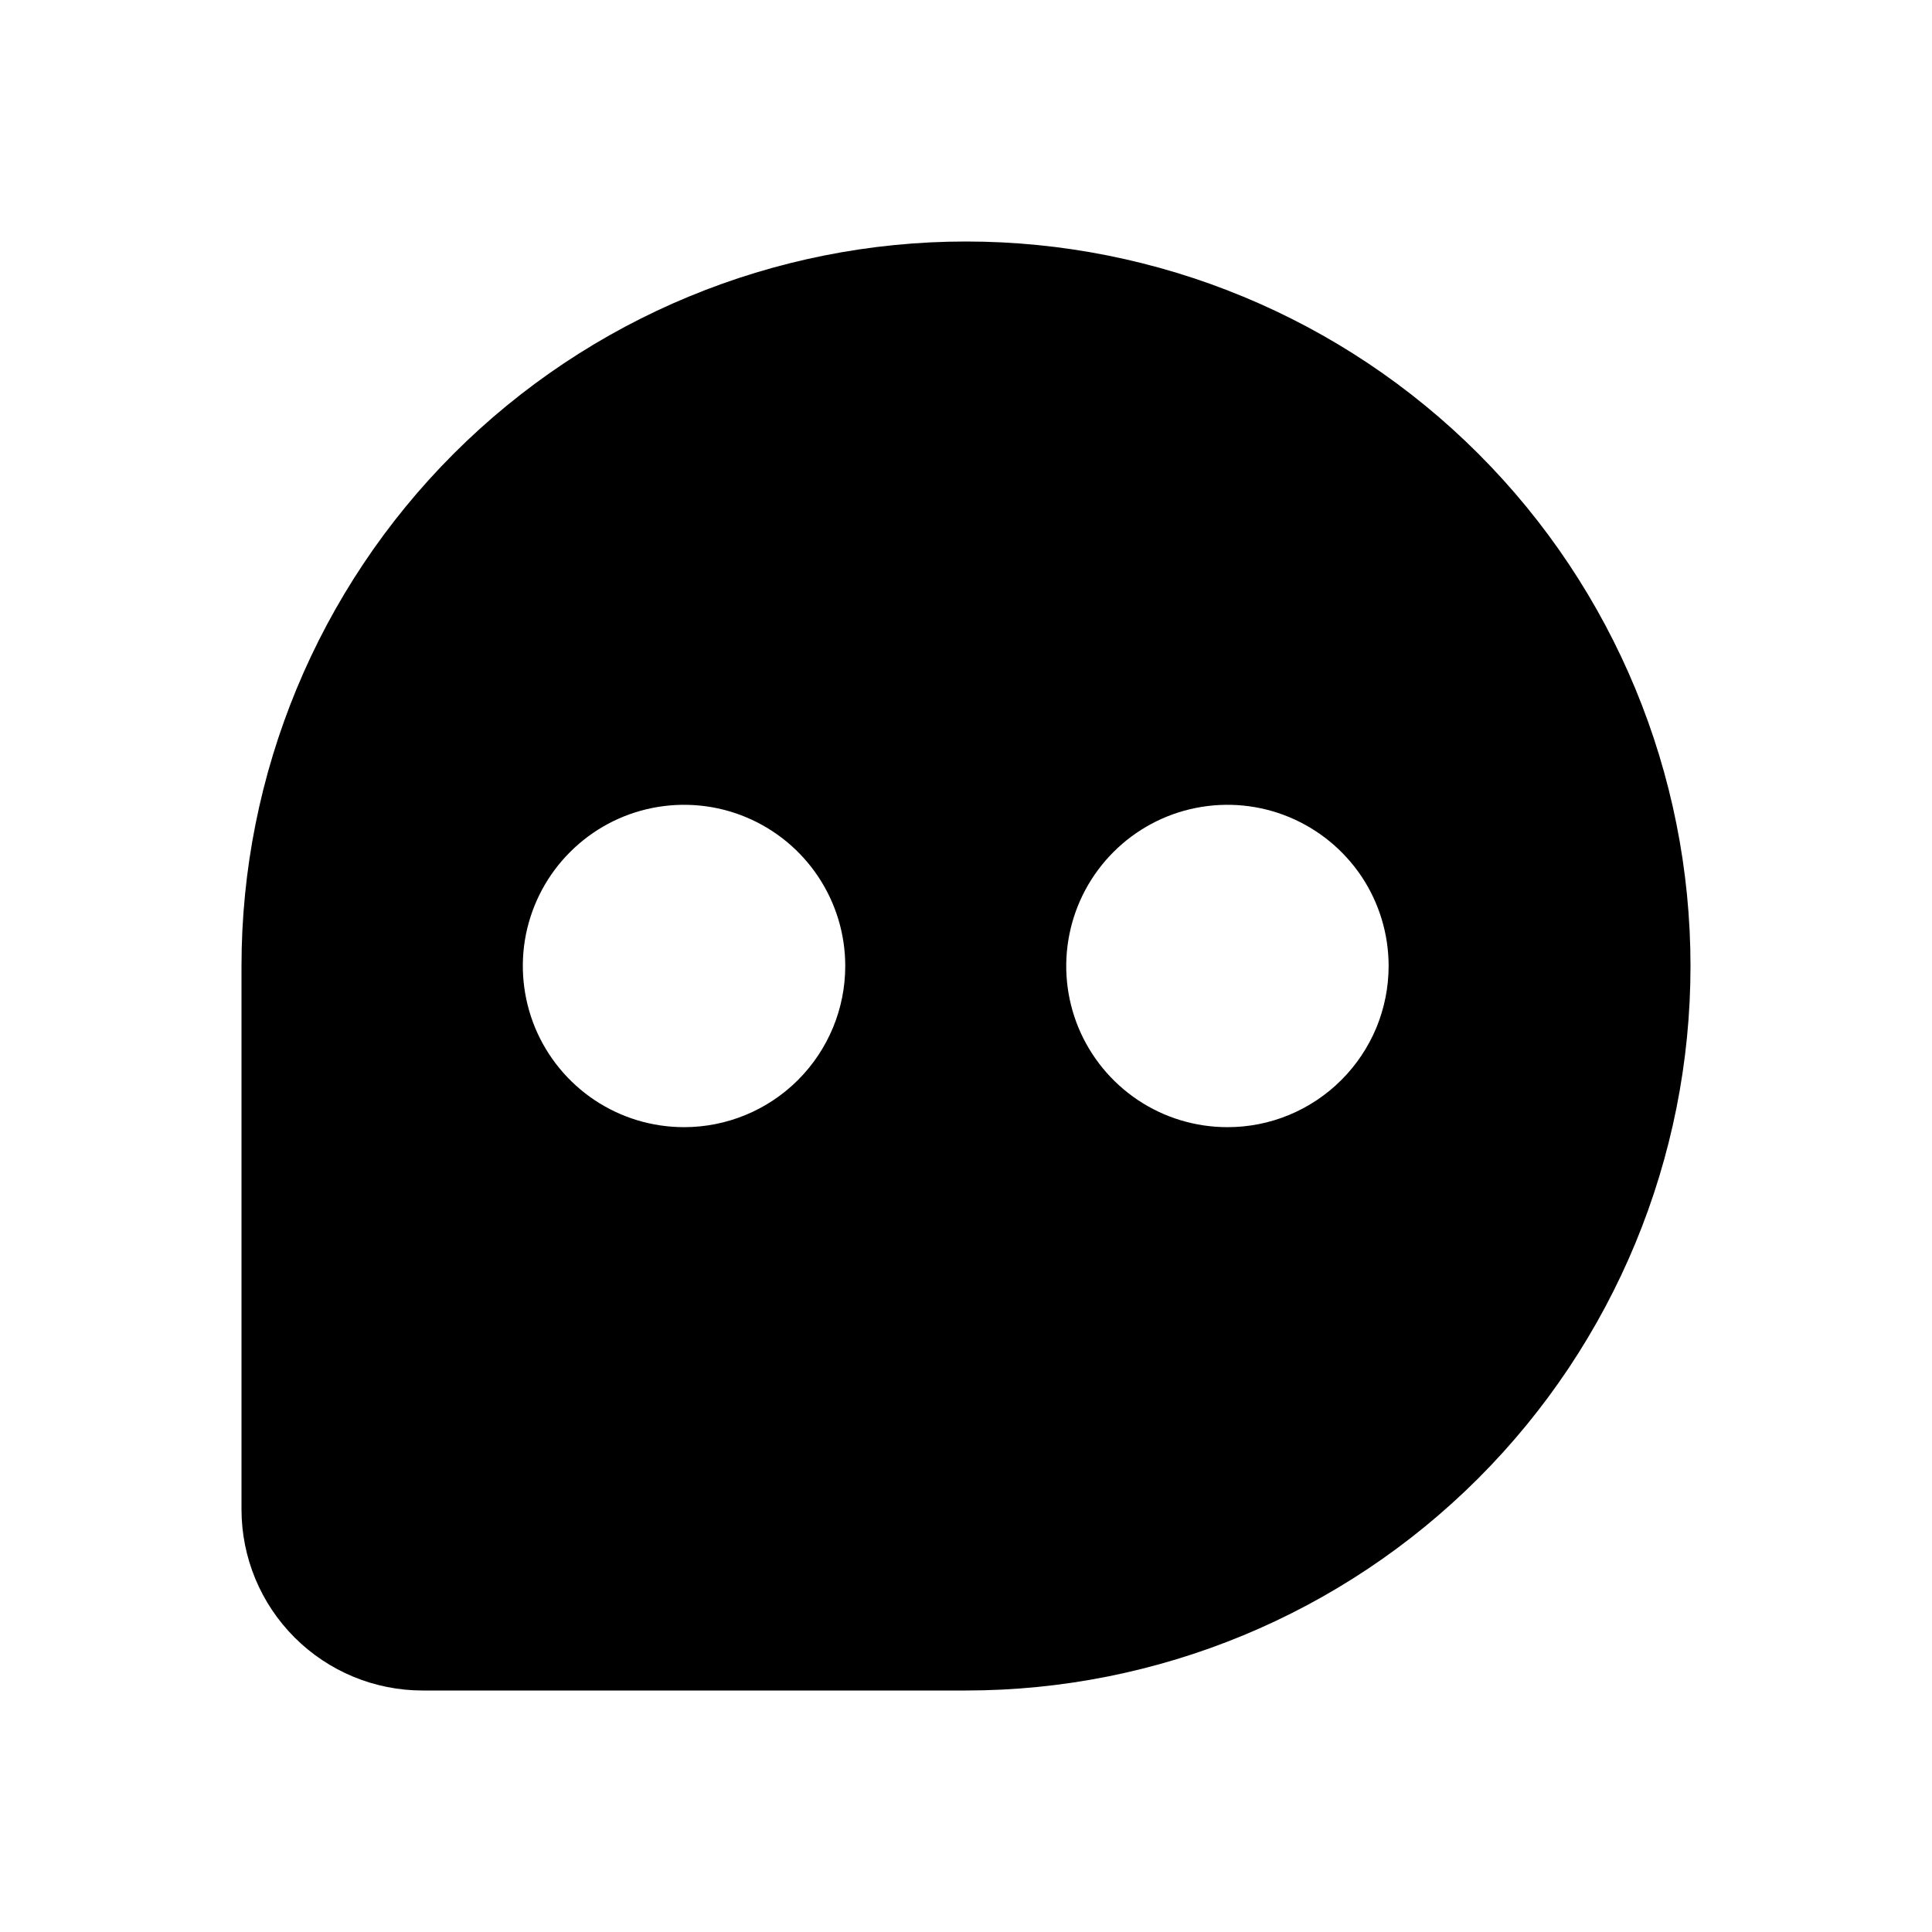
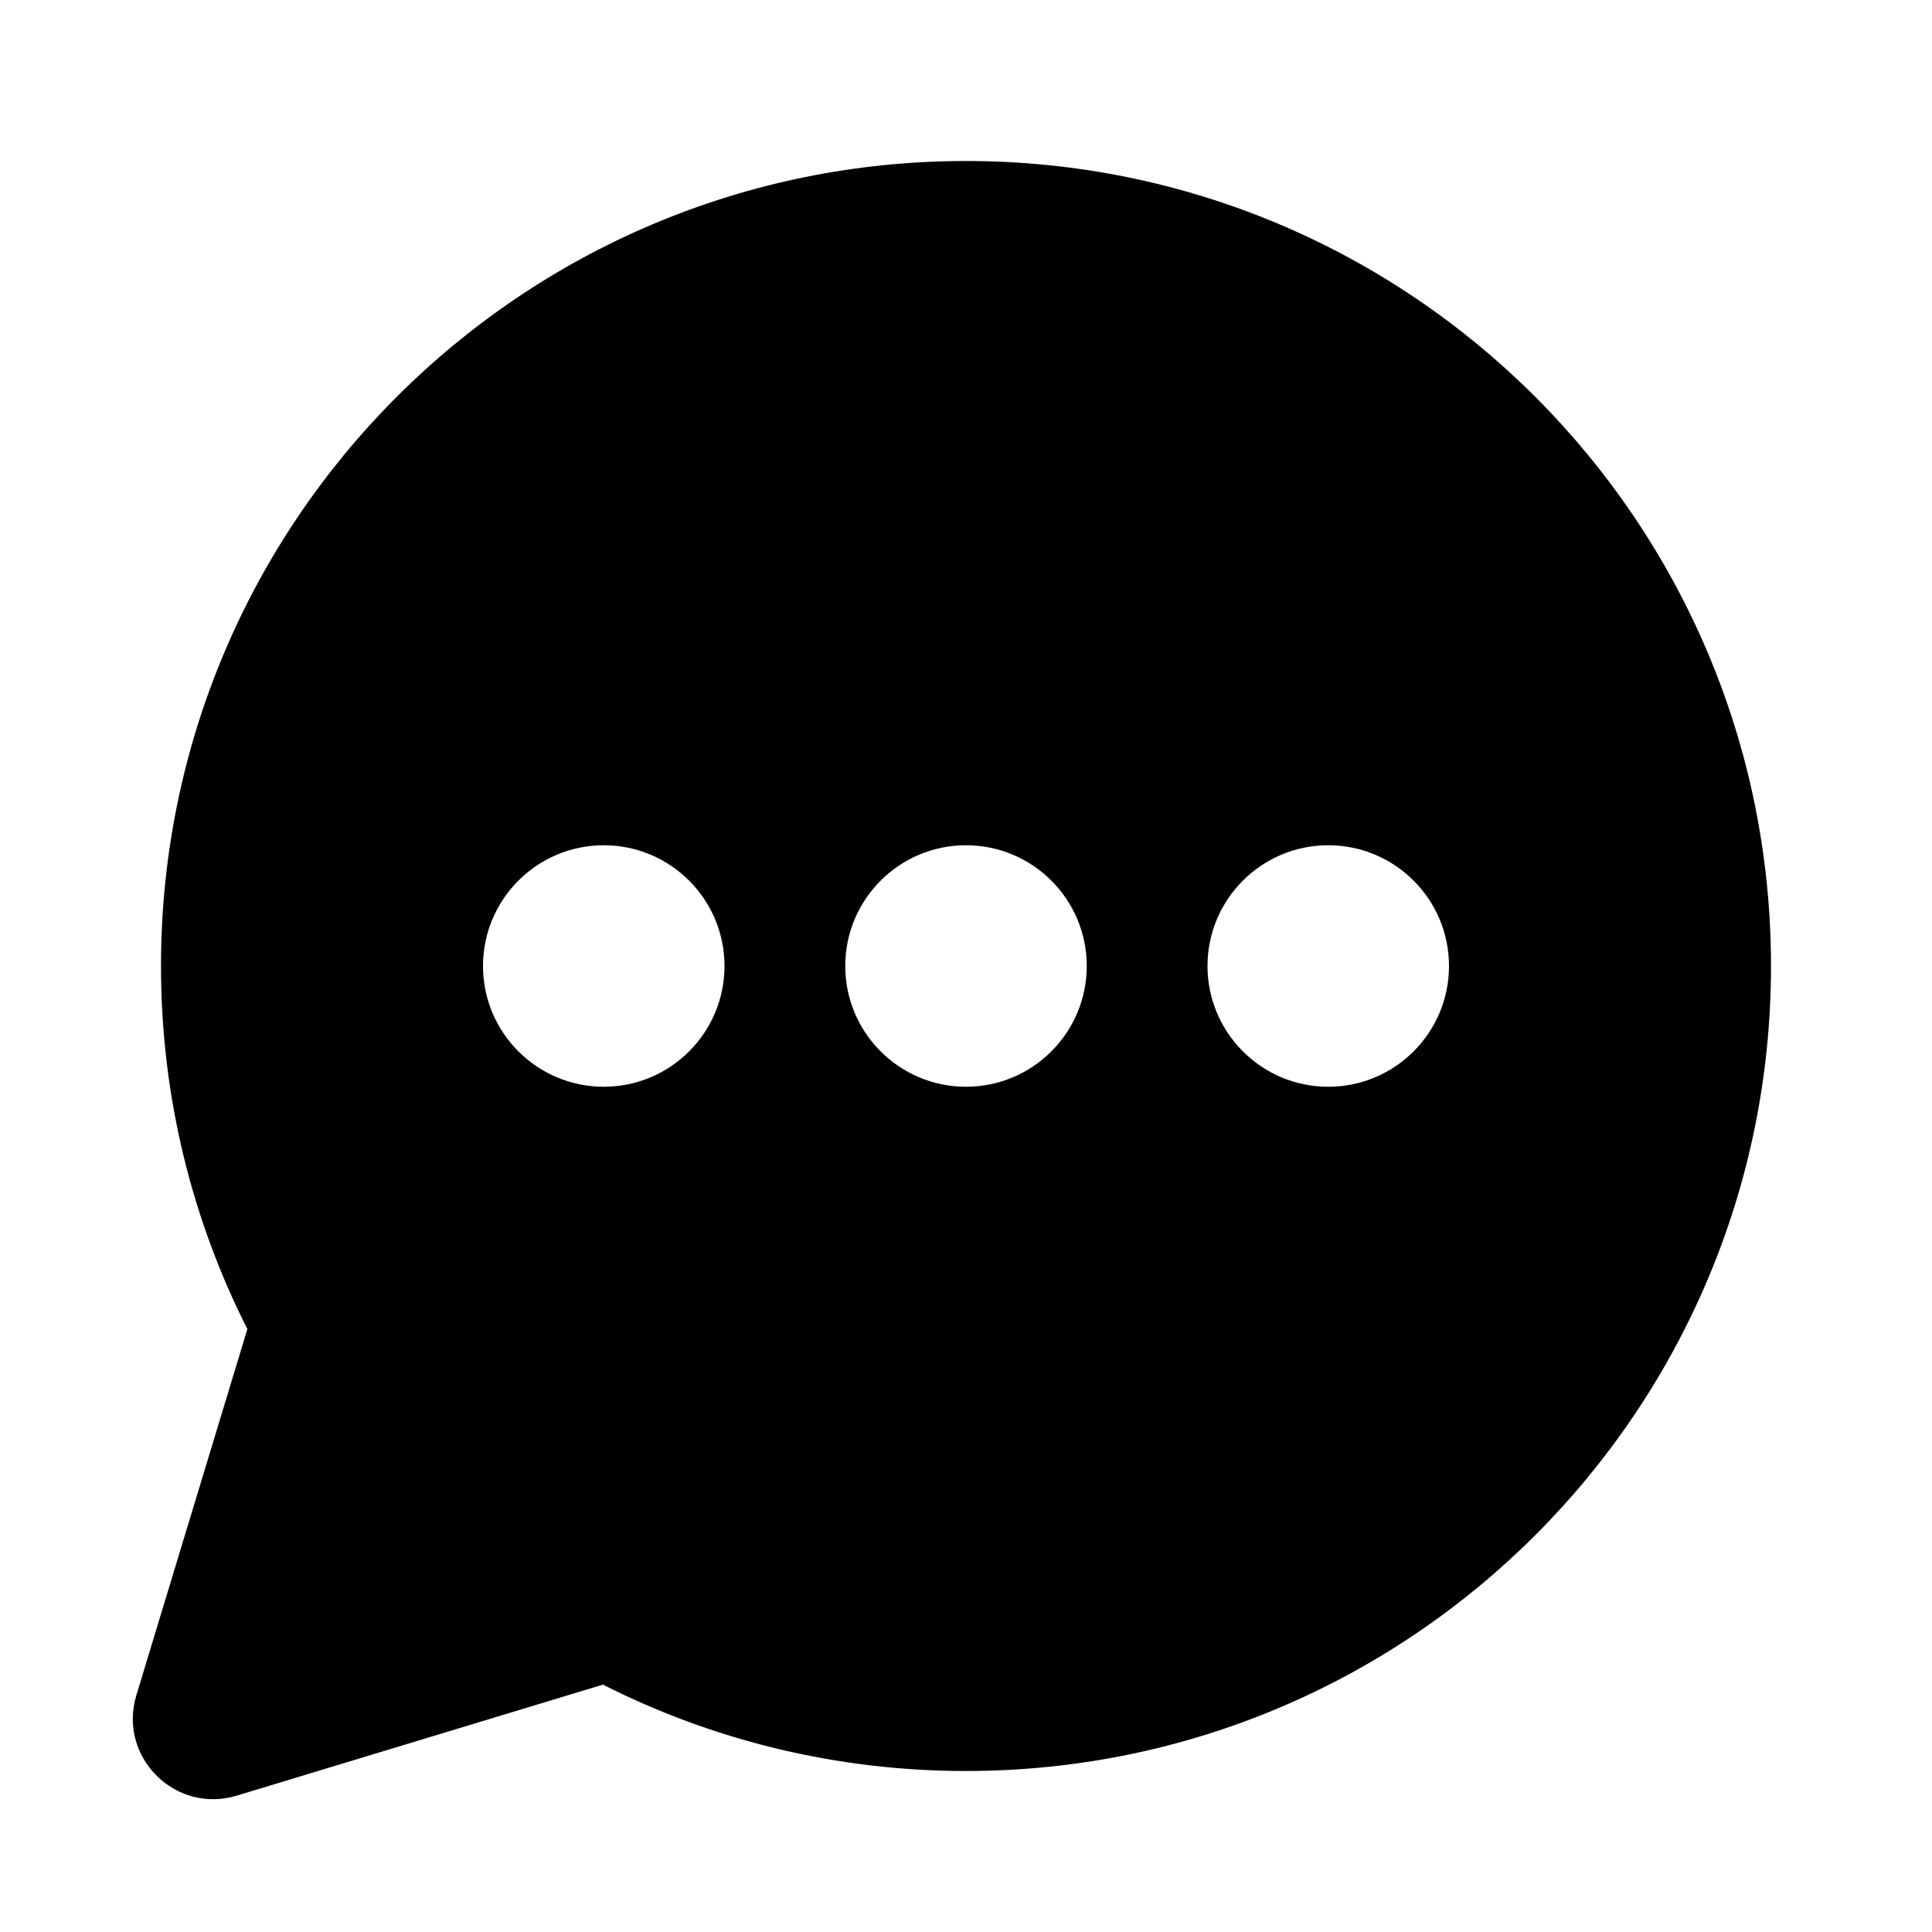
<svg xmlns="http://www.w3.org/2000/svg" width="24" height="24" viewBox="0 0 24 24" fill="none">
-   <path d="M12 3C9.613 3 7.324 3.948 5.636 5.636C3.948 7.324 3 9.613 3 12V18.75C3 19.347 3.237 19.919 3.659 20.341C4.081 20.763 4.653 21 5.25 21H12C14.387 21 16.676 20.052 18.364 18.364C20.052 16.676 21 14.387 21 12C21 9.613 20.052 7.324 18.364 5.636C16.676 3.948 14.387 3 12 3V3ZM8.498 14.002C8.101 14.002 7.714 13.885 7.385 13.665C7.056 13.445 6.799 13.132 6.647 12.766C6.496 12.4 6.456 11.998 6.533 11.609C6.611 11.221 6.801 10.864 7.082 10.584C7.362 10.304 7.718 10.113 8.107 10.036C8.495 9.959 8.898 9.998 9.264 10.15C9.63 10.302 9.942 10.558 10.162 10.887C10.383 11.217 10.5 11.604 10.5 12C10.5 12.531 10.289 13.04 9.913 13.416C9.538 13.791 9.029 14.002 8.498 14.002V14.002ZM15.248 14.002C14.851 14.002 14.464 13.885 14.135 13.665C13.806 13.445 13.549 13.132 13.397 12.766C13.246 12.4 13.206 11.998 13.284 11.609C13.361 11.221 13.552 10.864 13.832 10.584C14.112 10.304 14.468 10.113 14.857 10.036C15.245 9.959 15.648 9.998 16.014 10.15C16.38 10.302 16.692 10.558 16.913 10.887C17.133 11.217 17.25 11.604 17.25 12C17.25 12.263 17.198 12.523 17.098 12.766C16.997 13.009 16.849 13.23 16.663 13.416C16.477 13.602 16.257 13.749 16.014 13.85C15.771 13.951 15.511 14.002 15.248 14.002V14.002Z" fill="black" />
+   <path fill-rule="evenodd" clip-rule="evenodd" d="M22 12C22 17.523 17.523 22 12 22C10.377 22 8.845 21.613 7.49 20.927L2.941 22.306C2.176 22.538 1.462 21.824 1.694 21.059L3.073 16.51C2.387 15.155 2 13.623 2 12C2 6.477 6.477 2 12 2C17.523 2 22 6.477 22 12ZM7.5 13.5C8.328 13.5 9 12.828 9 12C9 11.172 8.328 10.5 7.5 10.5C6.672 10.5 6 11.172 6 12C6 12.828 6.672 13.5 7.5 13.5ZM13.5 12C13.5 12.828 12.828 13.5 12 13.5C11.172 13.5 10.5 12.828 10.5 12C10.5 11.172 11.172 10.5 12 10.5C12.828 10.5 13.5 11.172 13.5 12ZM16.5 13.5C17.328 13.5 18 12.828 18 12C18 11.172 17.328 10.5 16.5 10.5C15.672 10.5 15 11.172 15 12C15 12.828 15.672 13.5 16.5 13.5Z" fill="black" />
</svg>
